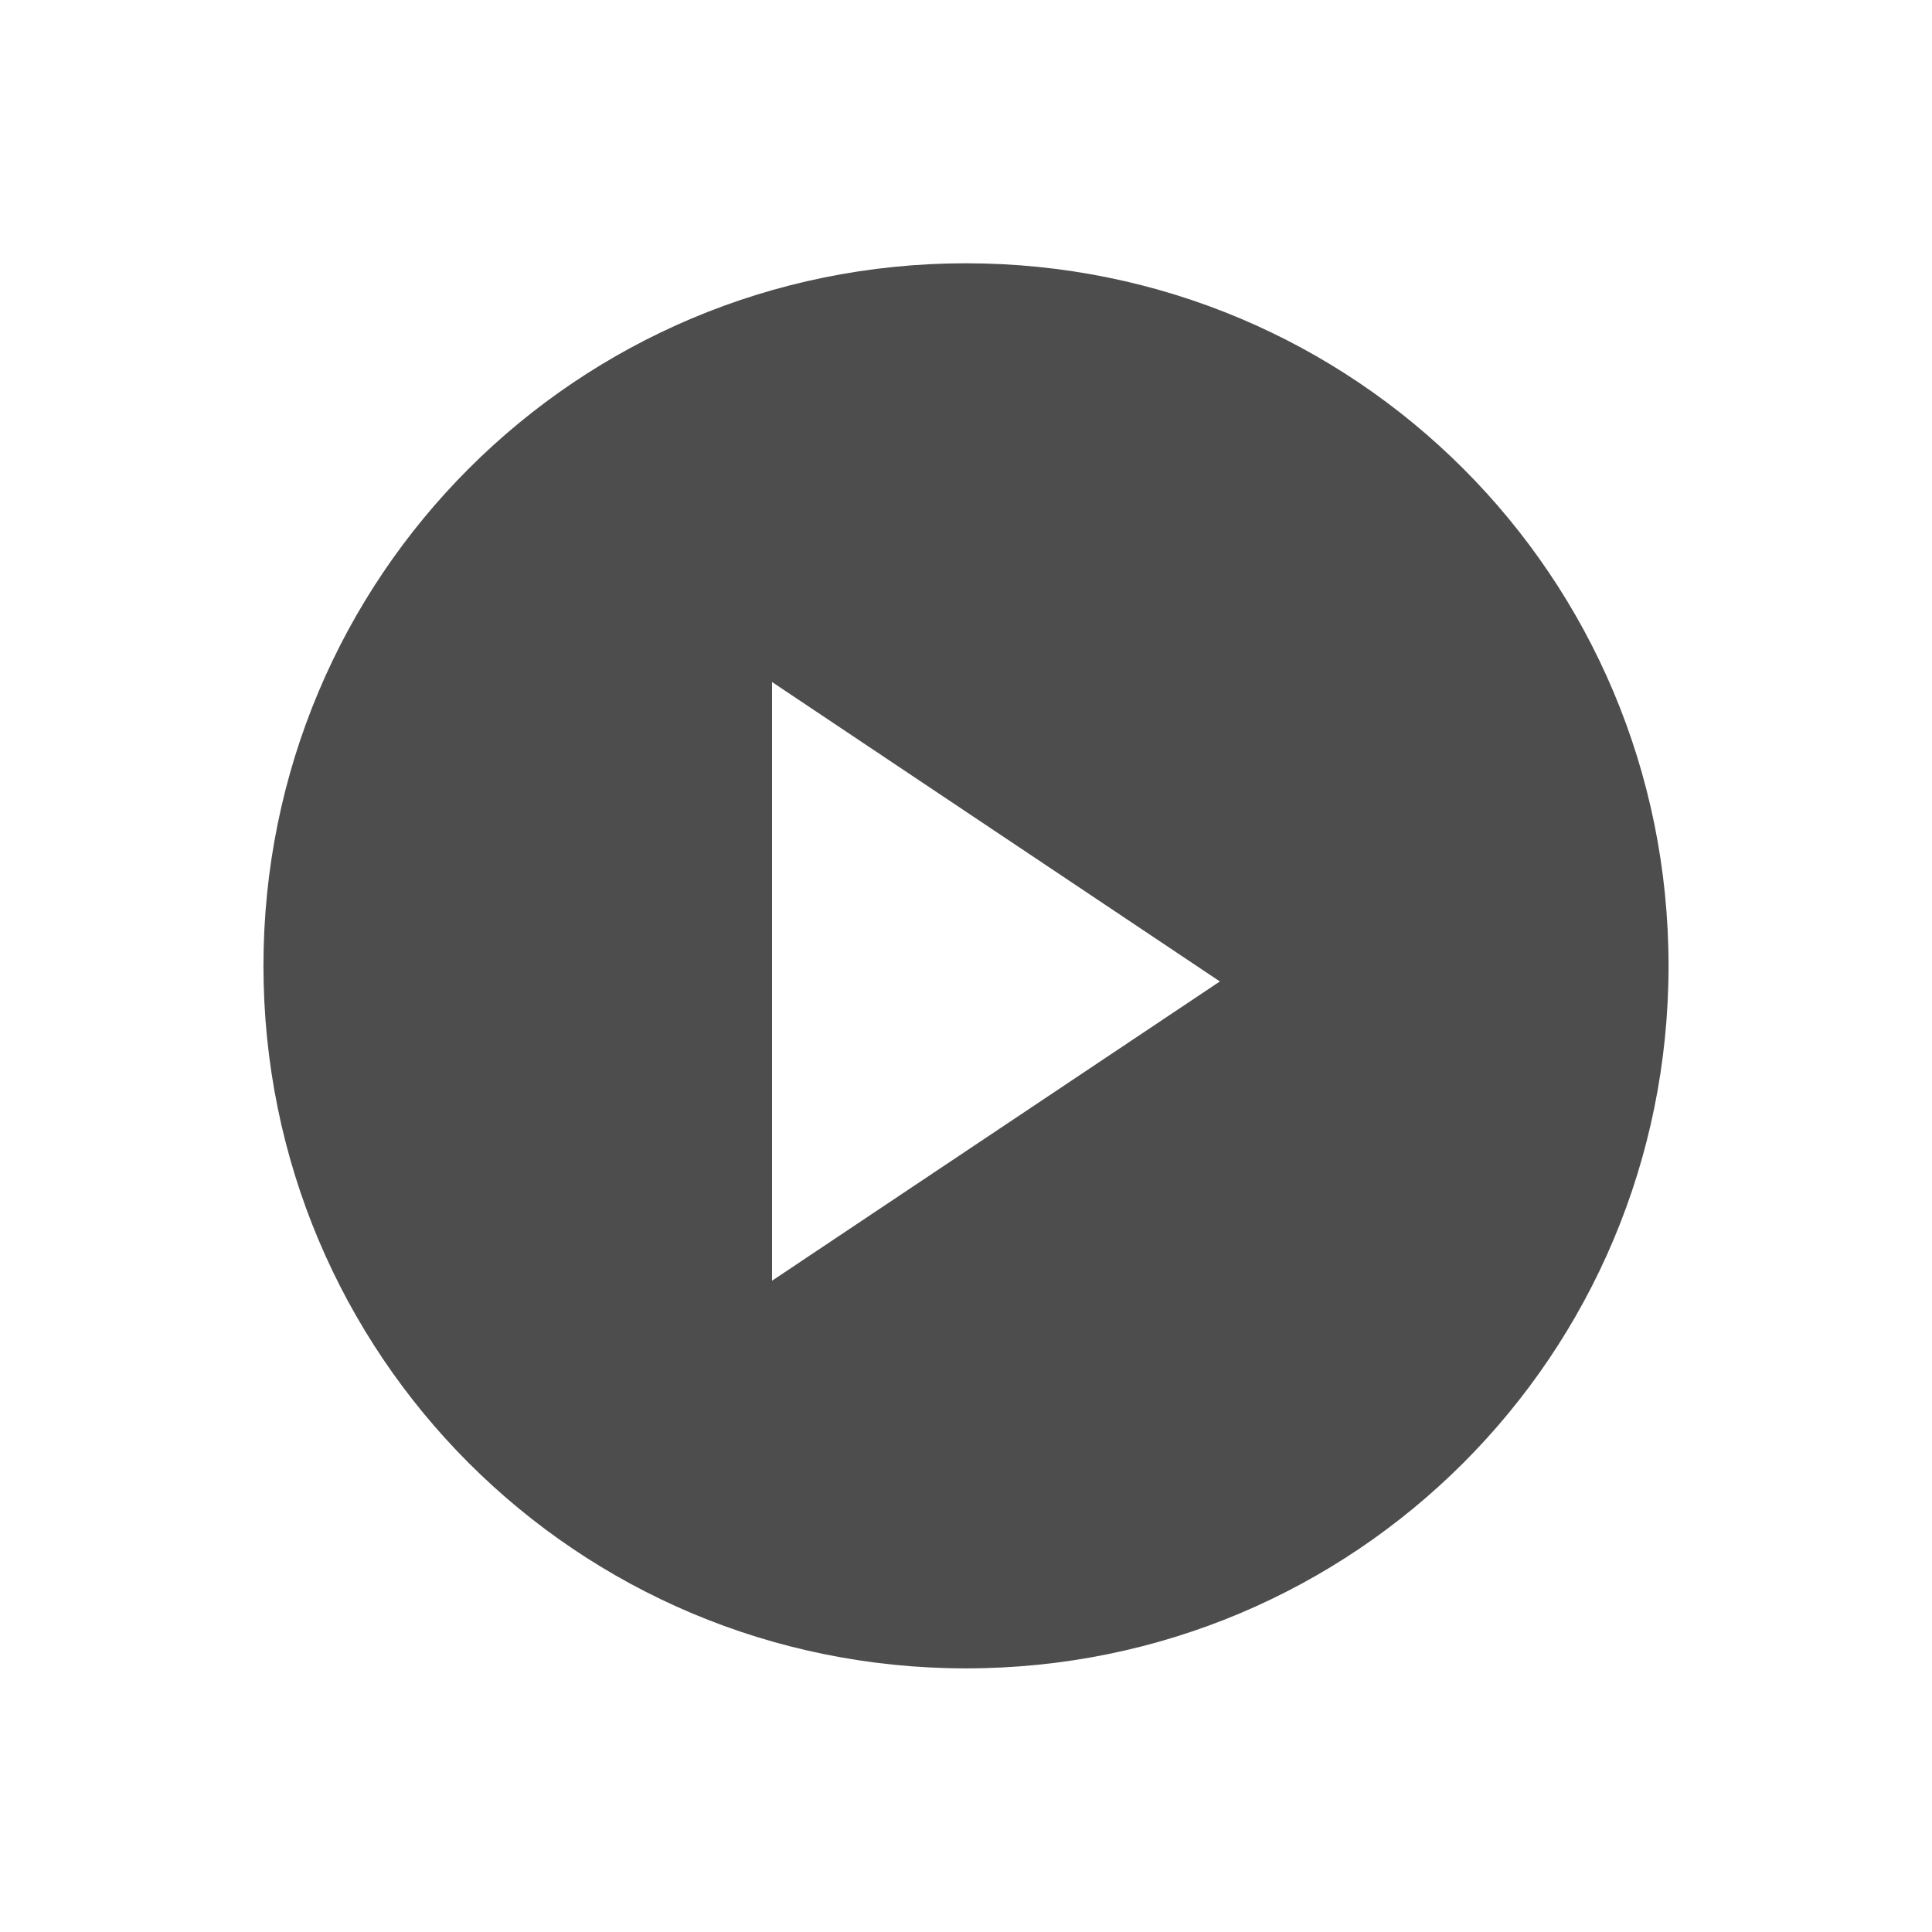
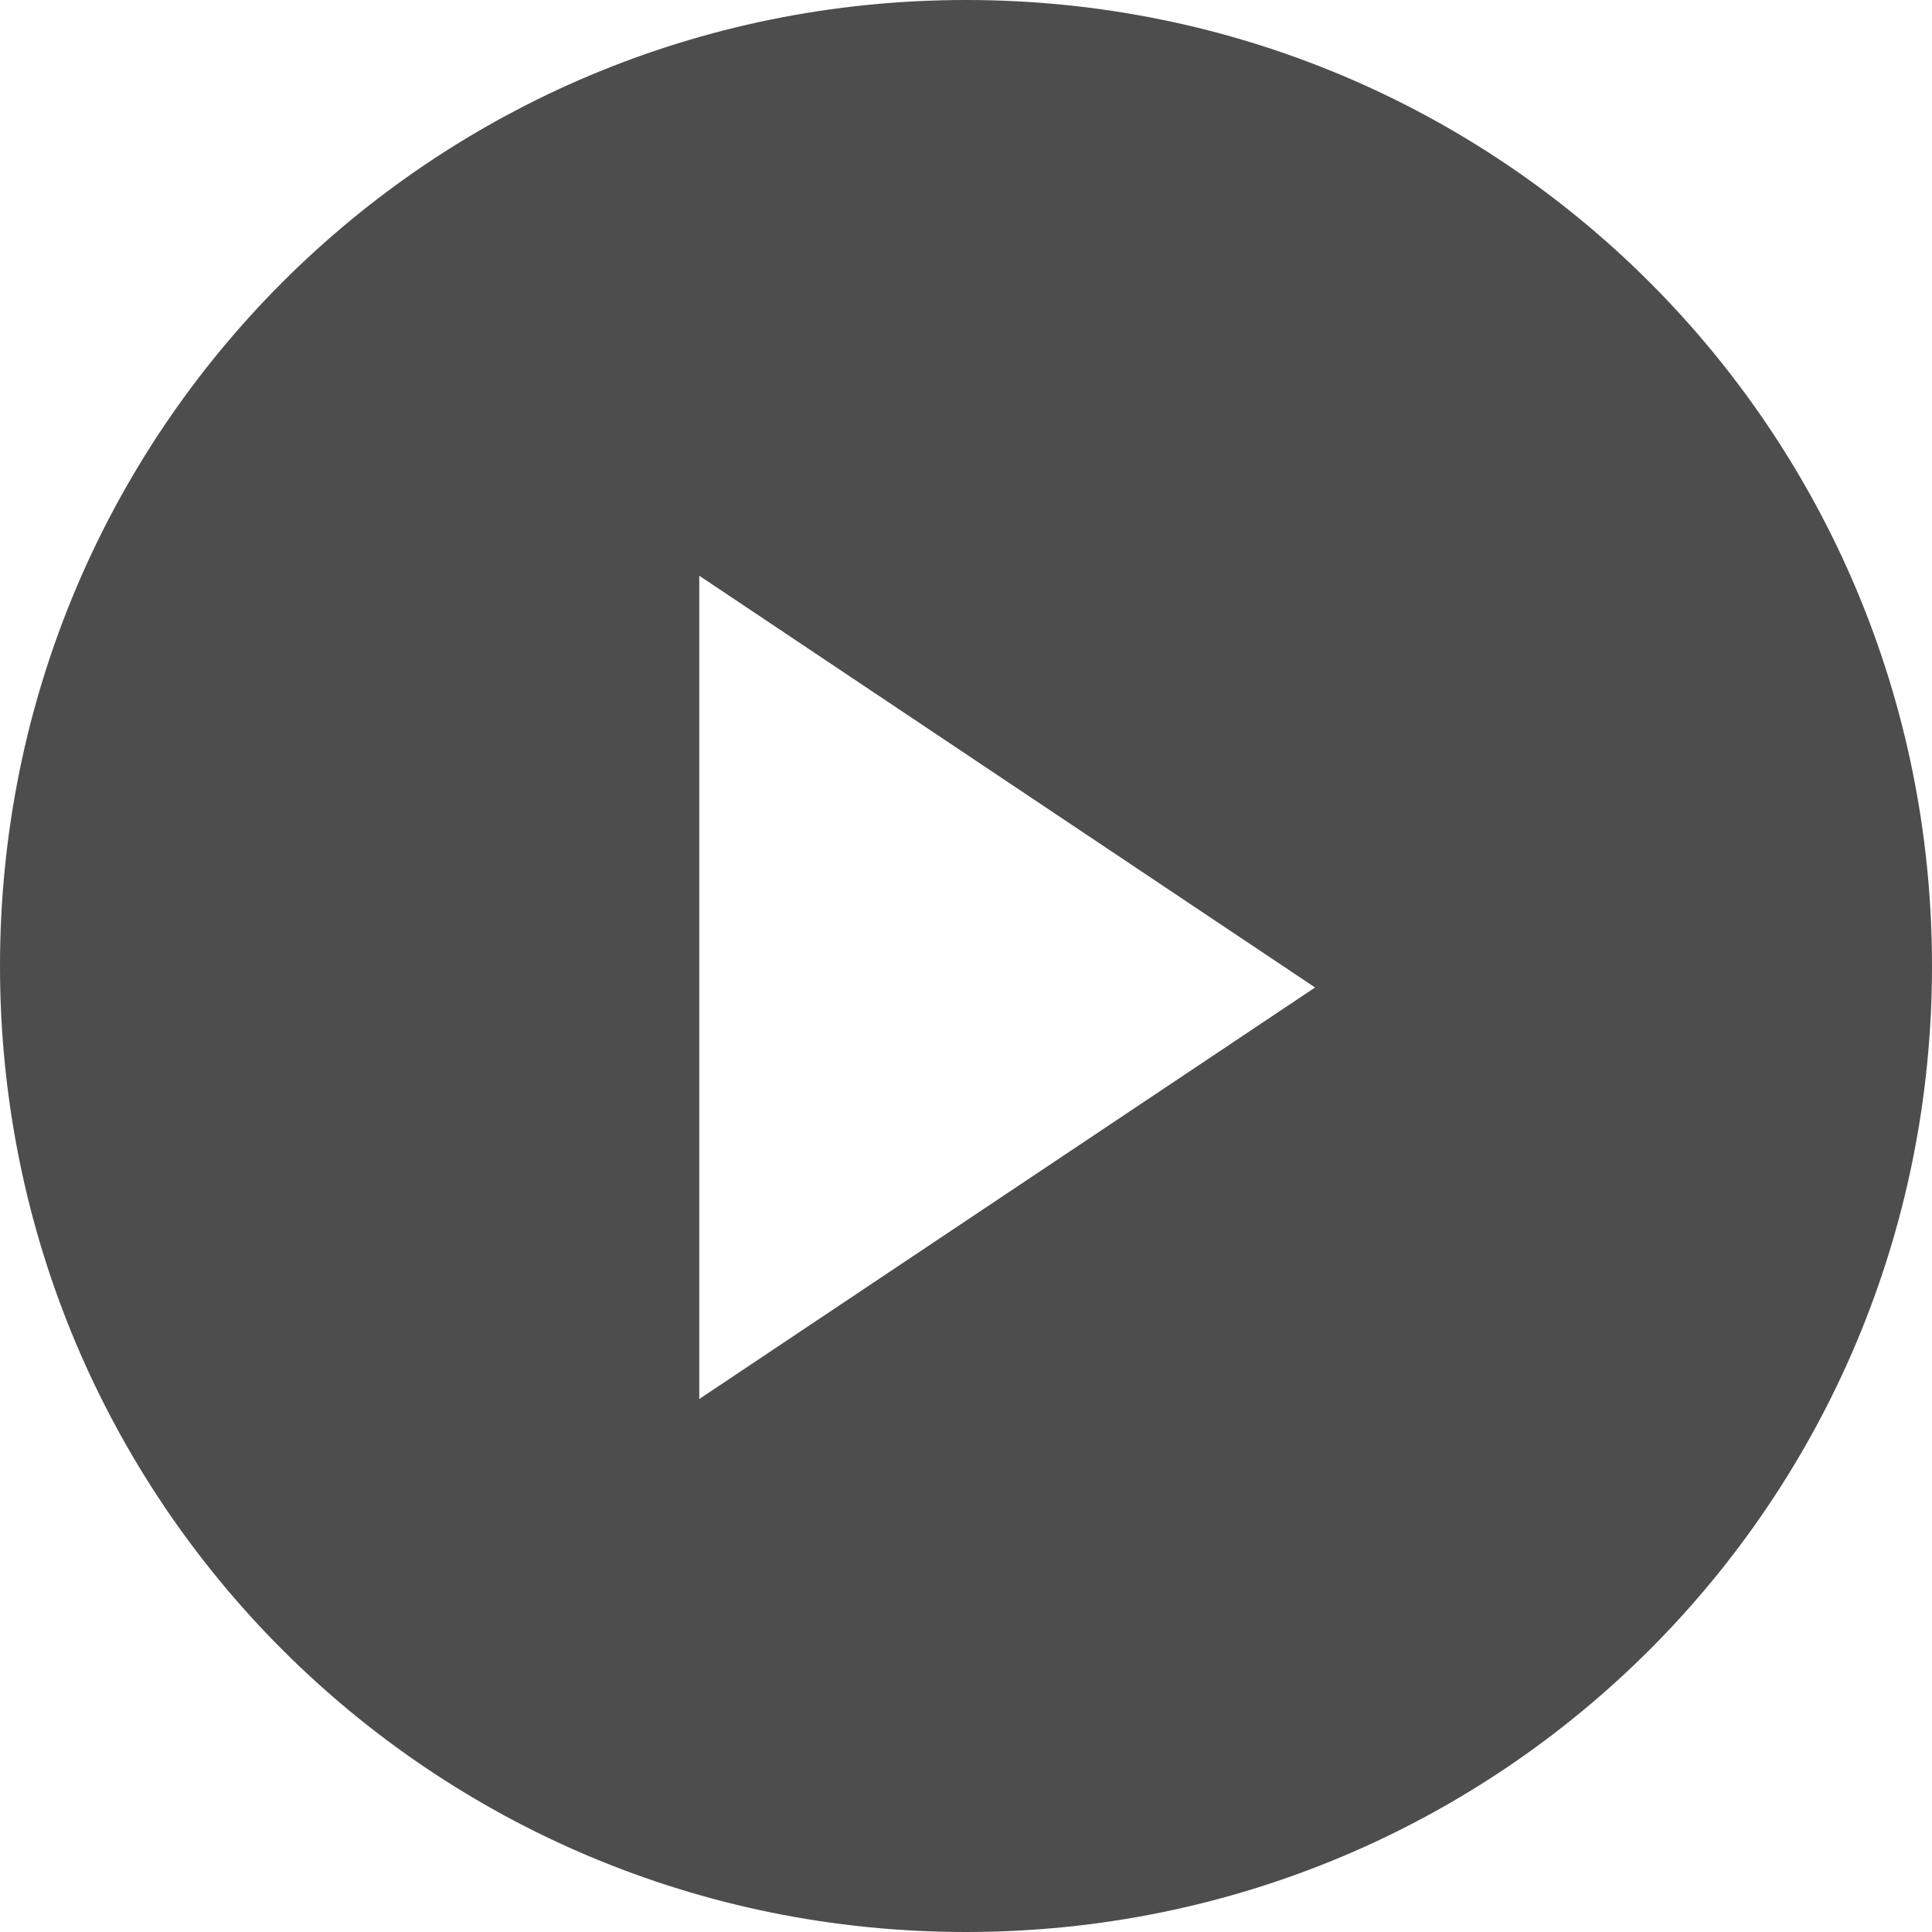
- <svg xmlns="http://www.w3.org/2000/svg" viewBox="0 0 22 22">
-   <defs>
-     <clipPath>
-       <path fill="#f2f2f2" d="m7 1023.36h1v1h-1z" />
-     </clipPath>
-   </defs>
-   <path d="m11 3c-4.432 0-8 3.568-8 8 0 4.432 3.568 8 8 8 4.432 0 8-3.568 8-8 0-4.432-3.568-8-8-8m-2.209 4.768l5.1 3.41-5.1 3.408v-6.818" transform="translate(0-.002)" fill="#4d4d4d" />
+ <svg xmlns="http://www.w3.org/2000/svg" viewBox="0 0 16 16" version="1.1" id="svg10" width="16" height="16">
+   <defs id="defs6" />
+   <path d="M 8,0 C 3.568,0 0,3.568 0,8 c 0,4.432 3.568,8 8,8 4.432,0 8,-3.568 8,-8 C 16,3.568 12.432,0 8,0 m -2.209,4.768 5.1,3.41 -5.1,3.408 V 4.768" fill="#4d4d4d" id="path8" />
</svg>
